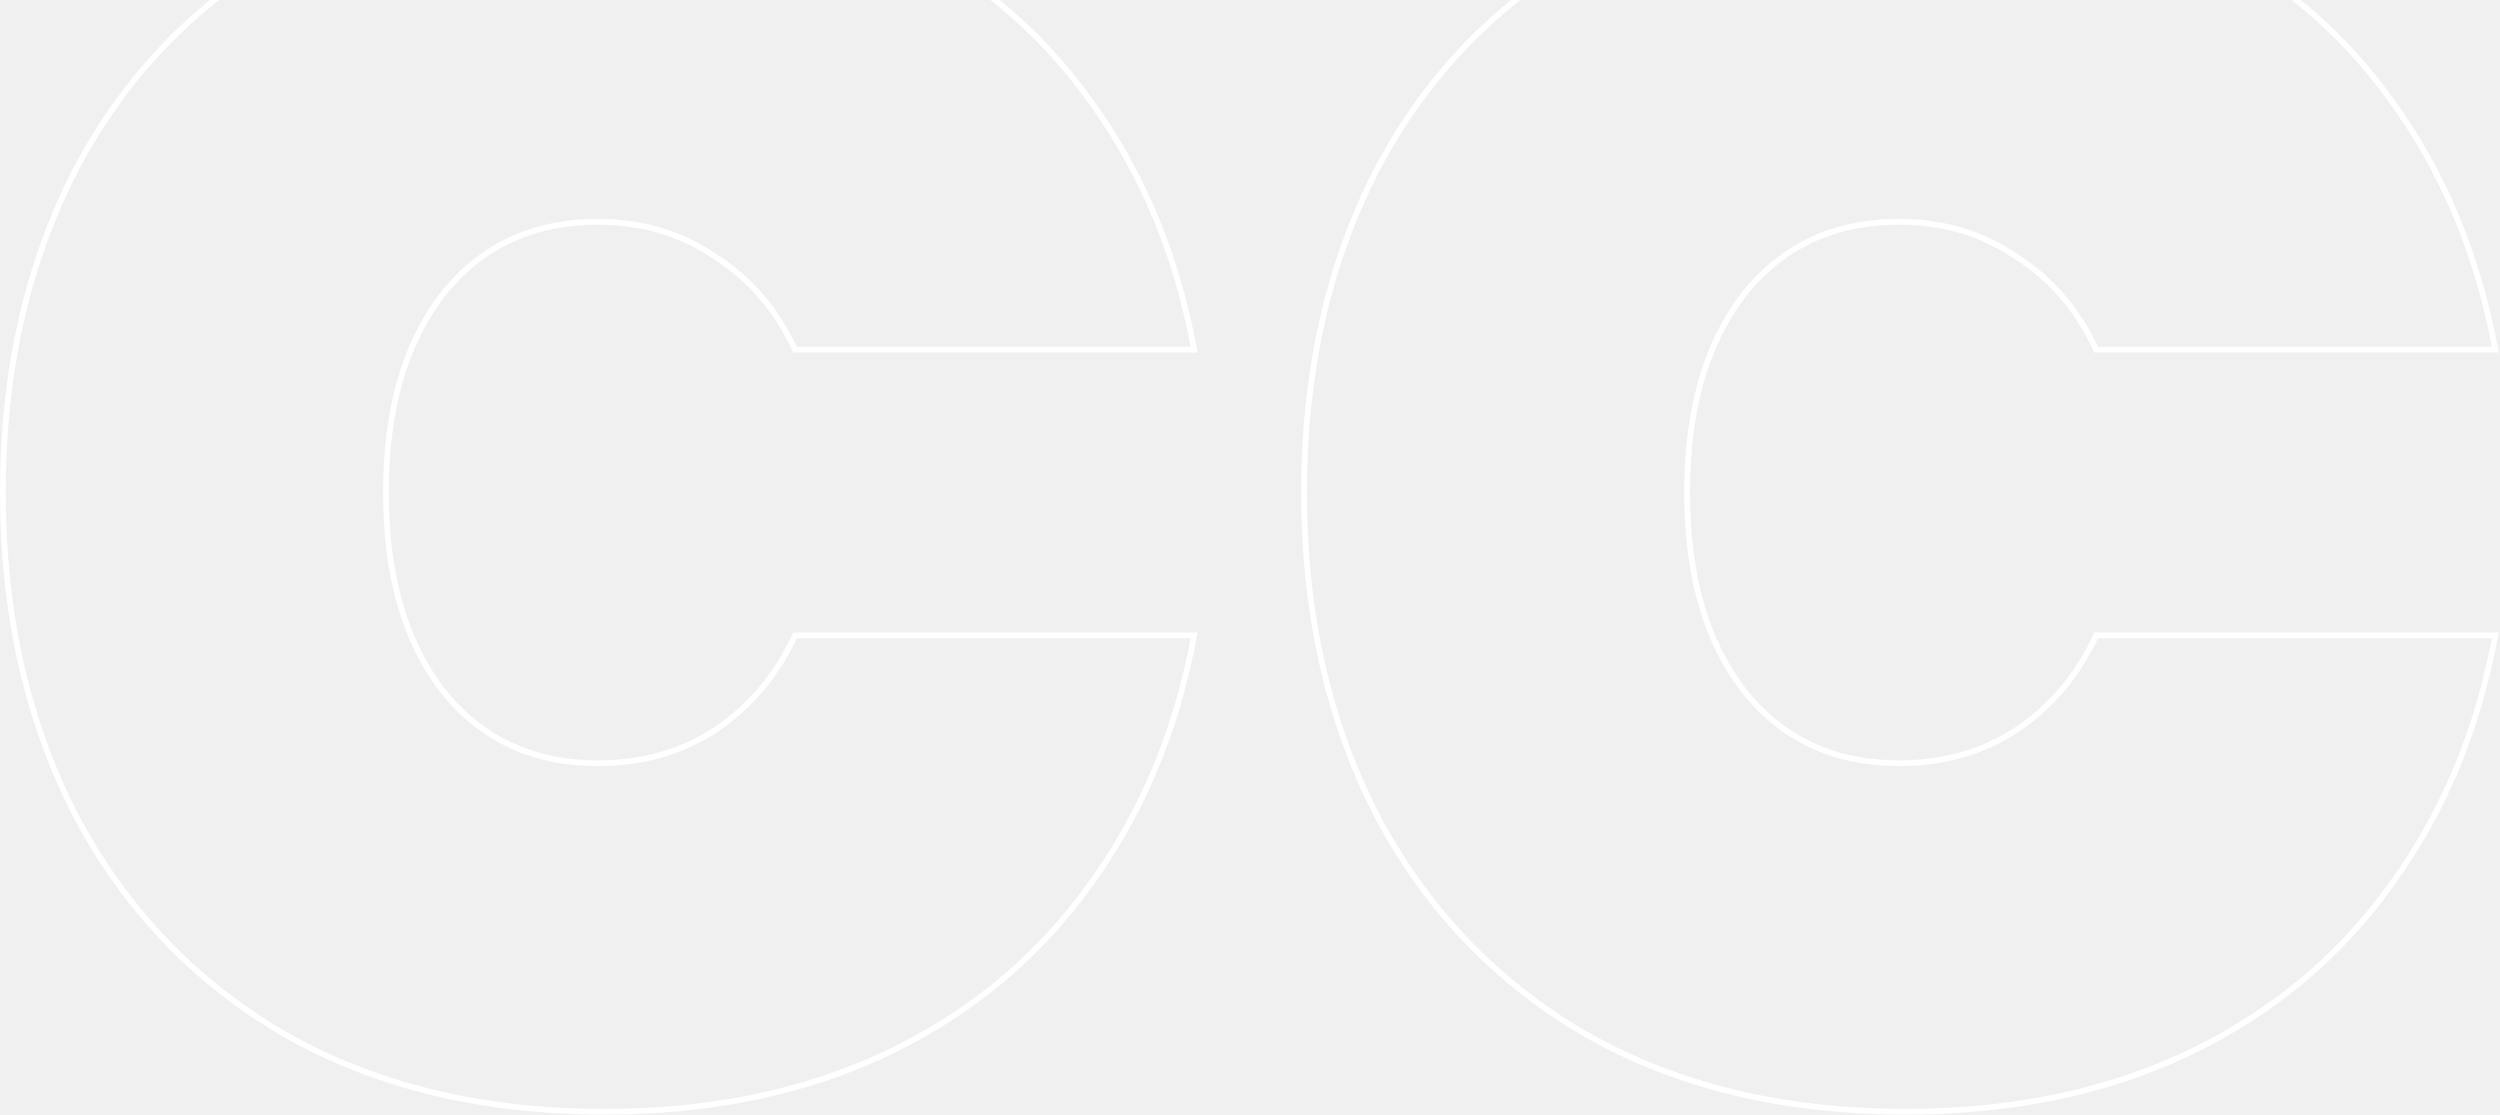
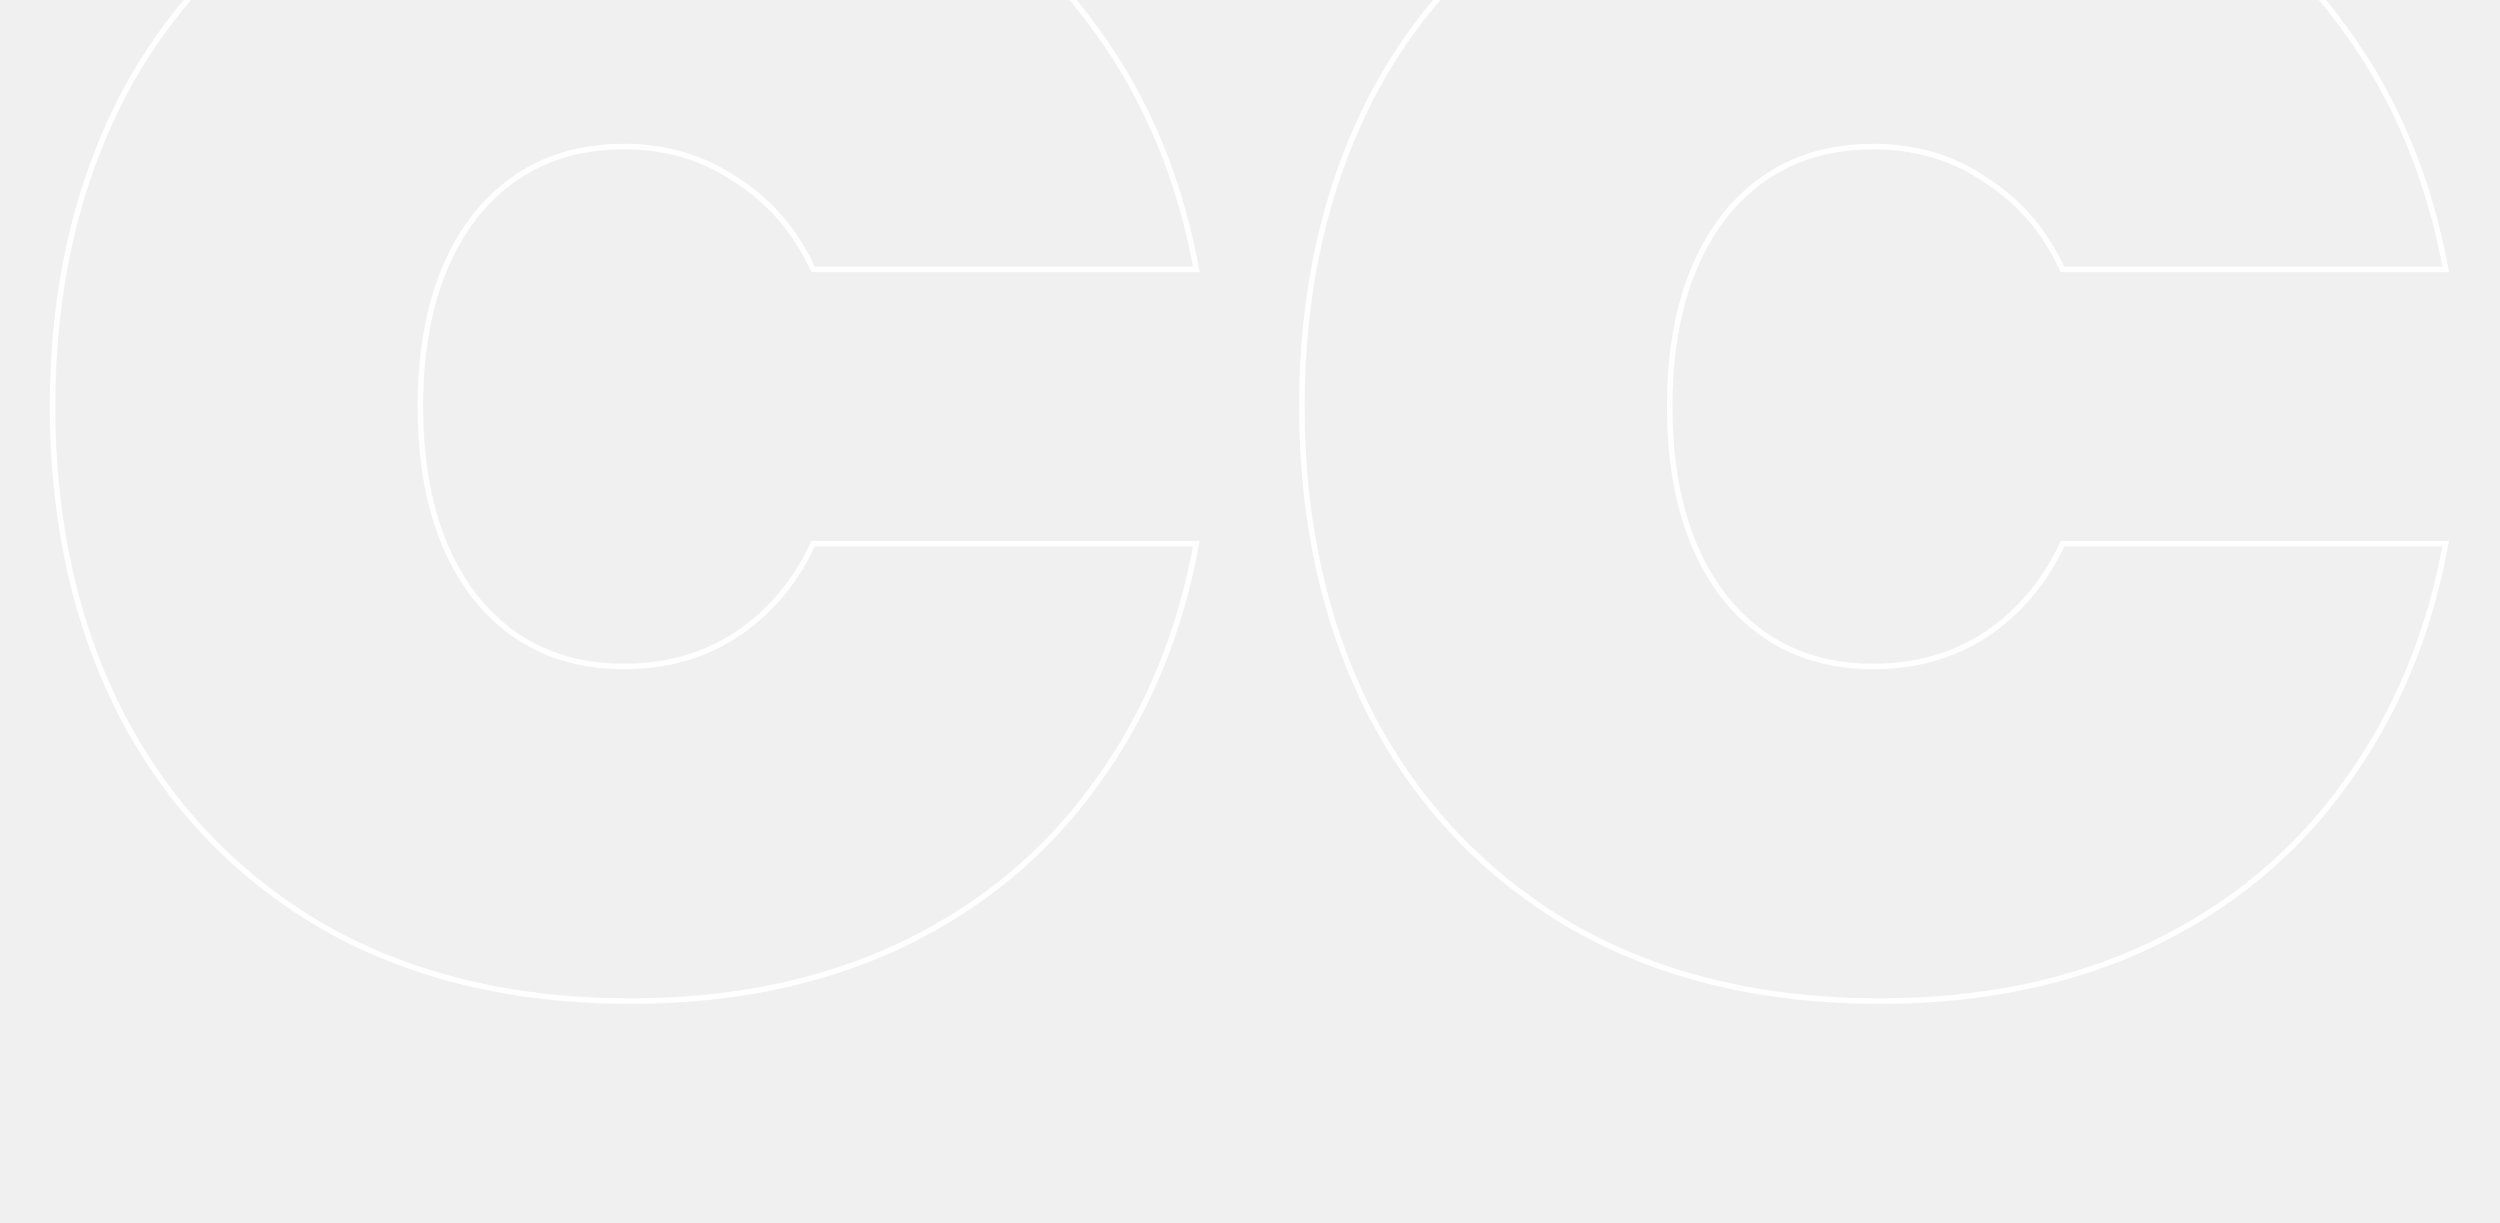
- <svg xmlns="http://www.w3.org/2000/svg" width="868" height="387" viewBox="0 0 868 387" fill="none">
-   <mask id="path-1-inside-1_7603_2946" fill="white">
-     <path d="M7.15256e-07 171C7.15256e-07 129 8.4 91.6 25.2 58.8C42.4 26 66.8 0.6 98.4 -17.4C130 -35.8 167.2 -45 210 -45C246.8 -45 279.6 -38 308.4 -24C337.6 -10.4 361.2 9 379.2 34.2C397.6 59.4 409.8 88.8 415.8 122.4H275.4C269 108.4 259.8 97.6 247.8 90C236.2 82 222.8 78 207.6 78C185.2 78 167.4 86.4 154.2 103.2C141.4 120 135 142.6 135 171C135 199.4 141.4 222 154.2 238.8C167.4 255.6 185.2 264 207.6 264C222.8 264 236.2 260.2 247.8 252.6C259.8 244.6 269 233.6 275.4 219.6H415.8C409.8 253.2 397.6 282.6 379.2 307.8C361.2 333 337.6 352.6 308.4 366.6C279.6 380.2 246.8 387 210 387C167.2 387 130 378 98.4 360C66.8 341.6 42.4 316 25.2 283.2C8.4 250.4 7.15256e-07 213 7.15256e-07 171ZM451.758 171C451.758 129 460.158 91.6 476.958 58.8C494.158 26 518.558 0.6 550.158 -17.4C581.758 -35.8 618.958 -45 661.758 -45C698.558 -45 731.358 -38 760.158 -24C789.358 -10.4 812.958 9 830.958 34.2C849.358 59.4 861.558 88.8 867.558 122.4H727.158C720.758 108.4 711.558 97.6 699.558 90C687.958 82 674.558 78 659.358 78C636.958 78 619.158 86.4 605.958 103.2C593.158 120 586.758 142.6 586.758 171C586.758 199.4 593.158 222 605.958 238.8C619.158 255.6 636.958 264 659.358 264C674.558 264 687.958 260.2 699.558 252.6C711.558 244.6 720.758 233.6 727.158 219.6H867.558C861.558 253.2 849.358 282.6 830.958 307.8C812.958 333 789.358 352.6 760.158 366.6C731.358 380.2 698.558 387 661.758 387C618.958 387 581.758 378 550.158 360C518.558 341.6 494.158 316 476.958 283.2C460.158 250.4 451.758 213 451.758 171Z" />
-   </mask>
-   <path d="M25.2 58.8L23.429 57.871L23.424 57.88L23.42 57.888L25.2 58.8ZM98.4 -17.4L99.39 -15.662L99.398 -15.667L99.406 -15.672L98.4 -17.4ZM308.4 -24L307.526 -22.201L307.541 -22.194L307.556 -22.187L308.4 -24ZM379.2 34.2L377.573 35.362L377.579 35.371L377.585 35.379L379.2 34.2ZM415.8 122.4V124.4H418.189L417.769 122.048L415.8 122.4ZM275.4 122.4L273.581 123.232L274.115 124.4H275.4V122.4ZM247.8 90L246.665 91.646L246.697 91.669L246.73 91.69L247.8 90ZM154.2 103.2L152.627 101.964L152.618 101.976L152.609 101.988L154.2 103.2ZM154.2 238.8L152.609 240.012L152.618 240.024L152.627 240.036L154.2 238.8ZM247.8 252.6L248.896 254.273L248.903 254.269L248.909 254.264L247.8 252.6ZM275.4 219.6V217.6H274.115L273.581 218.768L275.4 219.6ZM415.8 219.6L417.769 219.952L418.189 217.6H415.8V219.6ZM379.2 307.8L377.585 306.621L377.579 306.629L377.573 306.638L379.2 307.8ZM308.4 366.6L309.254 368.409L309.265 368.403L308.4 366.6ZM98.4 360L97.394 361.728L97.402 361.733L97.41 361.738L98.4 360ZM25.2 283.2L23.42 284.112L23.424 284.12L23.429 284.129L25.2 283.2ZM2 171C2 129.272 10.344 92.192 26.98 59.712L23.42 57.888C6.456 91.008 -2 128.728 -2 171H2ZM26.971 59.729C43.997 27.261 68.129 2.145 99.39 -15.662L97.41 -19.138C65.471 -0.945 40.803 24.739 23.429 57.871L26.971 59.729ZM99.406 -15.672C130.652 -33.865 167.493 -43 210 -43V-47C166.907 -47 129.348 -37.735 97.394 -19.128L99.406 -15.672ZM210 -43C246.542 -43 279.036 -36.05 307.526 -22.201L309.274 -25.799C280.164 -39.95 247.058 -47 210 -47V-43ZM307.556 -22.187C336.456 -8.727 359.781 10.455 377.573 35.362L380.828 33.038C362.619 7.545 338.744 -12.073 309.244 -25.813L307.556 -22.187ZM377.585 35.379C395.789 60.312 407.879 89.422 413.831 122.752L417.769 122.048C411.721 88.178 399.411 58.488 380.815 33.021L377.585 35.379ZM415.8 120.4H275.4V124.4H415.8V120.4ZM277.219 121.568C270.672 107.247 261.225 96.135 248.87 88.31L246.73 91.69C258.375 99.065 267.328 109.553 273.581 123.232L277.219 121.568ZM248.935 88.354C236.975 80.105 223.172 76 207.6 76V80C222.428 80 235.425 83.895 246.665 91.646L248.935 88.354ZM207.6 76C184.621 76 166.227 84.655 152.627 101.964L155.773 104.436C168.573 88.145 185.779 80 207.6 80V76ZM152.609 101.988C139.465 119.239 133 142.312 133 171H137C137 142.888 143.335 120.761 155.791 104.412L152.609 101.988ZM133 171C133 199.688 139.465 222.761 152.609 240.012L155.791 237.588C143.335 221.239 137 199.112 137 171H133ZM152.627 240.036C166.227 257.345 184.621 266 207.6 266V262C185.779 262 168.573 253.855 155.773 237.564L152.627 240.036ZM207.6 266C223.15 266 236.939 262.107 248.896 254.273L246.704 250.927C235.461 258.293 222.45 262 207.6 262V266ZM248.909 254.264C261.24 246.044 270.675 234.746 277.219 220.432L273.581 218.768C267.325 232.454 258.36 243.156 246.691 250.936L248.909 254.264ZM275.4 221.6H415.8V217.6H275.4V221.6ZM413.831 219.248C407.879 252.578 395.789 281.688 377.585 306.621L380.815 308.979C399.411 283.512 411.721 253.822 417.769 219.952L413.831 219.248ZM377.573 306.638C359.778 331.55 336.446 350.936 307.535 364.797L309.265 368.403C338.755 354.264 362.622 334.45 380.828 308.962L377.573 306.638ZM307.546 364.792C279.052 378.247 246.55 385 210 385V389C247.05 389 280.148 382.153 309.254 368.409L307.546 364.792ZM210 385C167.485 385 130.639 376.062 99.39 358.262L97.41 361.738C129.361 379.938 166.915 389 210 389V385ZM99.406 358.272C68.136 340.063 43.999 314.743 26.971 282.271L23.429 284.129C40.801 317.257 65.464 343.137 97.394 361.728L99.406 358.272ZM26.98 282.288C10.344 249.808 2 212.728 2 171H-2C-2 213.272 6.456 250.992 23.42 284.112L26.98 282.288ZM476.958 58.8L475.187 57.871L475.182 57.88L475.178 57.888L476.958 58.8ZM550.158 -17.4L551.148 -15.662L551.156 -15.667L551.164 -15.672L550.158 -17.4ZM760.158 -24L759.283 -22.201L759.298 -22.194L759.313 -22.187L760.158 -24ZM830.958 34.2L829.33 35.362L829.336 35.371L829.343 35.379L830.958 34.2ZM867.558 122.4V124.4H869.947L869.527 122.048L867.558 122.4ZM727.158 122.4L725.339 123.232L725.873 124.4H727.158V122.4ZM699.558 90L698.422 91.646L698.455 91.669L698.488 91.69L699.558 90ZM605.958 103.2L604.385 101.964L604.376 101.976L604.367 101.988L605.958 103.2ZM605.958 238.8L604.367 240.012L604.376 240.024L604.385 240.036L605.958 238.8ZM699.558 252.6L700.654 254.273L700.661 254.269L700.667 254.264L699.558 252.6ZM727.158 219.6V217.6H725.873L725.339 218.768L727.158 219.6ZM867.558 219.6L869.527 219.952L869.947 217.6H867.558V219.6ZM830.958 307.8L829.343 306.621L829.336 306.629L829.33 306.638L830.958 307.8ZM760.158 366.6L761.012 368.409L761.022 368.403L760.158 366.6ZM550.158 360L549.151 361.728L549.16 361.733L549.168 361.738L550.158 360ZM476.958 283.2L475.178 284.112L475.182 284.12L475.187 284.129L476.958 283.2ZM453.758 171C453.758 129.272 462.101 92.192 478.738 59.712L475.178 57.888C458.214 91.008 449.758 128.728 449.758 171H453.758ZM478.729 59.729C495.755 27.261 519.887 2.145 551.148 -15.662L549.168 -19.138C517.229 -0.945 492.561 24.739 475.187 57.871L478.729 59.729ZM551.164 -15.672C582.41 -33.865 619.251 -43 661.758 -43V-47C618.665 -47 581.106 -37.735 549.151 -19.128L551.164 -15.672ZM661.758 -43C698.3 -43 730.794 -36.05 759.283 -22.201L761.032 -25.799C731.922 -39.95 698.816 -47 661.758 -47V-43ZM759.313 -22.187C788.214 -8.727 811.539 10.455 829.33 35.362L832.585 33.038C814.377 7.545 790.502 -12.073 761.002 -25.813L759.313 -22.187ZM829.343 35.379C847.547 60.312 859.637 89.422 865.589 122.752L869.527 122.048C863.478 88.178 851.169 58.488 832.573 33.021L829.343 35.379ZM867.558 120.4H727.158V124.4H867.558V120.4ZM728.977 121.568C722.43 107.247 712.983 96.135 700.628 88.31L698.488 91.69C710.133 99.065 719.086 109.553 725.339 123.232L728.977 121.568ZM700.693 88.354C688.733 80.105 674.93 76 659.358 76V80C674.186 80 687.183 83.895 698.422 91.646L700.693 88.354ZM659.358 76C636.379 76 617.985 84.655 604.385 101.964L607.53 104.436C620.331 88.145 637.537 80 659.358 80V76ZM604.367 101.988C591.223 119.239 584.758 142.312 584.758 171H588.758C588.758 142.888 595.092 120.761 607.549 104.412L604.367 101.988ZM584.758 171C584.758 199.688 591.223 222.761 604.367 240.012L607.549 237.588C595.092 221.239 588.758 199.112 588.758 171H584.758ZM604.385 240.036C617.985 257.345 636.379 266 659.358 266V262C637.537 262 620.331 253.855 607.53 237.564L604.385 240.036ZM659.358 266C674.908 266 688.697 262.107 700.654 254.273L698.462 250.927C687.219 258.293 674.207 262 659.358 262V266ZM700.667 254.264C712.998 246.044 722.433 234.746 728.977 220.432L725.339 218.768C719.083 232.454 710.118 243.156 698.448 250.936L700.667 254.264ZM727.158 221.6H867.558V217.6H727.158V221.6ZM865.589 219.248C859.637 252.578 847.547 281.688 829.343 306.621L832.573 308.979C851.169 283.512 863.478 253.822 869.527 219.952L865.589 219.248ZM829.33 306.638C811.536 331.55 788.203 350.936 759.293 364.797L761.022 368.403C790.512 354.264 814.38 334.45 832.585 308.962L829.33 306.638ZM759.304 364.792C730.809 378.247 698.308 385 661.758 385V389C698.807 389 731.906 382.153 761.012 368.409L759.304 364.792ZM661.758 385C619.243 385 582.397 376.062 551.148 358.262L549.168 361.738C581.119 379.938 618.672 389 661.758 389V385ZM551.164 358.272C519.894 340.063 495.757 314.743 478.729 282.271L475.187 284.129C492.559 317.257 517.222 343.137 549.151 361.728L551.164 358.272ZM478.738 282.288C462.101 249.808 453.758 212.728 453.758 171H449.758C449.758 213.272 458.214 250.992 475.178 284.112L478.738 282.288Z" fill="white" mask="url(#path-1-inside-1_7603_2946)" />
+ <svg xmlns="http://www.w3.org/2000/svg" width="904" height="442" viewBox="0 0 904 442" fill="none">
+   <g clip-path="url(#clip0_10210_4510)">
+     <mask id="path-1-inside-1_10210_4510" fill="white">
+       <path d="M18 147C18 105 26.4 67.6 43.2 34.8C60.4 2 84.8 -23.4 116.4 -41.4C148 -59.8 185.2 -69 228 -69C264.8 -69 297.6 -62 326.4 -48C355.6 -34.4 379.2 -15 397.2 10.2C415.6 35.4 427.8 64.8 433.8 98.4H293.4C287 84.4 277.8 73.6 265.8 66C254.2 58 240.8 54 225.6 54C203.2 54 185.4 62.4 172.2 79.2C159.4 96 153 118.6 153 147C153 175.4 159.4 198 172.2 214.8C185.4 231.6 203.2 240 225.6 240C240.8 240 254.2 236.2 265.8 228.6C277.8 220.6 287 209.6 293.4 195.6H433.8C427.8 229.2 415.6 258.6 397.2 283.8C379.2 309 355.6 328.6 326.4 342.6C297.6 356.2 264.8 363 228 363C185.2 363 148 354 116.4 336C84.8 317.6 60.4 292 43.2 259.2C26.4 226.4 18 189 18 147ZM469.758 147C469.758 105 478.158 67.6 494.958 34.8C512.158 2 536.558 -23.4 568.158 -41.4C599.758 -59.8 636.958 -69 679.758 -69C716.558 -69 749.358 -62 778.158 -48C807.358 -34.4 830.958 -15 848.958 10.2C867.358 35.4 879.558 64.8 885.558 98.4H745.158C738.758 84.4 729.558 73.6 717.558 66C705.958 58 692.558 54 677.358 54C654.958 54 637.158 62.4 623.958 79.2C611.158 96 604.758 118.6 604.758 147C604.758 175.4 611.158 198 623.958 214.8C637.158 231.6 654.958 240 677.358 240C692.558 240 705.958 236.2 717.558 228.6C729.558 220.6 738.758 209.6 745.158 195.6H885.558C879.558 229.2 867.358 258.6 848.958 283.8C830.958 309 807.358 328.6 778.158 342.6C749.358 356.2 716.558 363 679.758 363C636.958 363 599.758 354 568.158 336C536.558 317.6 512.158 292 494.958 259.2C478.158 226.4 469.758 189 469.758 147Z" />
+     </mask>
+     <path d="M43.2 34.8L41.429 33.871L41.424 33.88L41.42 33.888L43.2 34.8ZM116.4 -41.4L117.39 -39.662L117.398 -39.667L117.406 -39.672L116.4 -41.4ZM326.4 -48L325.526 -46.201L325.541 -46.194L325.556 -46.187L326.4 -48ZM397.2 10.2L395.573 11.363L395.579 11.371L395.585 11.379L397.2 10.2ZM433.8 98.4V100.4H436.189L435.769 98.048L433.8 98.4ZM293.4 98.4L291.581 99.231L292.115 100.4H293.4V98.4ZM265.8 66L264.665 67.646L264.697 67.669L264.73 67.69L265.8 66ZM172.2 79.2L170.627 77.964L170.618 77.976L170.609 77.988L172.2 79.2ZM172.2 214.8L170.609 216.012L170.618 216.024L170.627 216.036L172.2 214.8ZM265.8 228.6L266.896 230.273L266.903 230.269L266.909 230.264L265.8 228.6ZM293.4 195.6V193.6H292.115L291.581 194.768L293.4 195.6ZM433.8 195.6L435.769 195.952L436.189 193.6H433.8V195.6ZM397.2 283.8L395.585 282.621L395.579 282.629L395.573 282.638L397.2 283.8ZM326.4 342.6L327.254 344.409L327.265 344.403L326.4 342.6ZM116.4 336L115.394 337.728L115.402 337.733L115.41 337.738L116.4 336ZM43.2 259.2L41.42 260.112L41.424 260.12L41.429 260.129L43.2 259.2ZM20 147C20 105.272 28.344 68.192 44.98 35.712L41.42 33.888C24.456 67.008 16 104.728 16 147H20ZM44.971 35.729C61.997 3.261 86.129 -21.855 117.39 -39.662L115.41 -43.138C83.471 -24.945 58.803 0.739 41.429 33.871L44.971 35.729ZM117.406 -39.672C148.652 -57.865 185.493 -67 228 -67V-71C184.907 -71 147.348 -61.735 115.394 -43.128L117.406 -39.672ZM228 -67C264.542 -67 297.036 -60.05 325.526 -46.201L327.274 -49.799C298.164 -63.95 265.058 -71 228 -71V-67ZM325.556 -46.187C354.456 -32.727 377.781 -13.545 395.573 11.363L398.828 9.038C380.619 -16.455 356.744 -36.073 327.244 -49.813L325.556 -46.187ZM395.585 11.379C413.789 36.312 425.879 65.422 431.831 98.752L435.769 98.048C429.721 64.178 417.411 34.488 398.815 9.021L395.585 11.379ZM433.8 96.4H293.4V100.4H433.8V96.4ZM295.219 97.569C288.672 83.247 279.225 72.135 266.87 64.31L264.73 67.69C276.375 75.065 285.328 85.553 291.581 99.231L295.219 97.569ZM266.935 64.354C254.975 56.105 241.172 52 225.6 52V56C240.428 56 253.425 59.895 264.665 67.646L266.935 64.354ZM225.6 52C202.621 52 184.227 60.655 170.627 77.964L173.773 80.436C186.573 64.145 203.779 56 225.6 56V52ZM170.609 77.988C157.465 95.239 151 118.312 151 147H155C155 118.888 161.335 96.761 173.791 80.412L170.609 77.988ZM151 147C151 175.688 157.465 198.761 170.609 216.012L173.791 213.588C161.335 197.239 155 175.112 155 147H151ZM170.627 216.036C184.227 233.345 202.621 242 225.6 242V238C203.779 238 186.573 229.855 173.773 213.564L170.627 216.036ZM225.6 242C241.15 242 254.939 238.107 266.896 230.273L264.704 226.927C253.461 234.293 240.45 238 225.6 238V242ZM266.909 230.264C279.24 222.044 288.675 210.746 295.219 196.432L291.581 194.768C285.325 208.454 276.36 219.156 264.691 226.936L266.909 230.264ZM293.4 197.6H433.8V193.6H293.4V197.6ZM431.831 195.248C425.879 228.578 413.789 257.688 395.585 282.621L398.815 284.979C417.411 259.512 429.721 229.822 435.769 195.952L431.831 195.248ZM395.573 282.638C377.778 307.55 354.446 326.936 325.535 340.797L327.265 344.403C356.755 330.264 380.622 310.45 398.828 284.962L395.573 282.638ZM325.546 340.792C297.052 354.247 264.55 361 228 361V365C265.05 365 298.148 358.153 327.254 344.409L325.546 340.792ZM228 361C185.485 361 148.639 352.062 117.39 334.262L115.41 337.738C147.361 355.938 184.915 365 228 365V361ZM117.406 334.272C86.136 316.063 61.999 290.743 44.971 258.271L41.429 260.129C58.801 293.257 83.464 319.137 115.394 337.728L117.406 334.272ZM44.98 258.288C28.344 225.808 20 188.728 20 147H16C16 189.272 24.456 226.992 41.42 260.112L44.98 258.288ZM494.958 34.8L493.187 33.871L493.182 33.88L493.178 33.888L494.958 34.8ZM568.158 -41.4L569.148 -39.662L569.156 -39.667L569.164 -39.672L568.158 -41.4ZM778.158 -48L777.283 -46.201L777.298 -46.194L777.313 -46.187L778.158 -48ZM848.958 10.2L847.33 11.363L847.336 11.371L847.343 11.379L848.958 10.2ZM885.558 98.4V100.4H887.947L887.527 98.048L885.558 98.4ZM745.158 98.4L743.339 99.231L743.873 100.4H745.158V98.4ZM717.558 66L716.422 67.646L716.455 67.669L716.488 67.69L717.558 66ZM623.958 79.2L622.385 77.964L622.376 77.976L622.367 77.988L623.958 79.2ZM623.958 214.8L622.367 216.012L622.376 216.024L622.385 216.036L623.958 214.8ZM717.558 228.6L718.654 230.273L718.661 230.269L718.667 230.264L717.558 228.6ZM745.158 195.6V193.6H743.873L743.339 194.768L745.158 195.6ZM885.558 195.6L887.527 195.952L887.947 193.6H885.558V195.6ZM848.958 283.8L847.343 282.621L847.336 282.629L847.33 282.638L848.958 283.8ZM778.158 342.6L779.012 344.409L779.022 344.403L778.158 342.6ZM568.158 336L567.151 337.728L567.16 337.733L567.168 337.738L568.158 336ZM494.958 259.2L493.178 260.112L493.182 260.12L493.187 260.129L494.958 259.2ZM471.758 147C471.758 105.272 480.101 68.192 496.738 35.712L493.178 33.888C476.214 67.008 467.758 104.728 467.758 147H471.758ZM496.729 35.729C513.755 3.261 537.887 -21.855 569.148 -39.662L567.168 -43.138C535.229 -24.945 510.561 0.739 493.187 33.871L496.729 35.729ZM569.164 -39.672C600.41 -57.865 637.251 -67 679.758 -67V-71C636.665 -71 599.106 -61.735 567.151 -43.128L569.164 -39.672ZM679.758 -67C716.3 -67 748.794 -60.05 777.283 -46.201L779.032 -49.799C749.922 -63.95 716.816 -71 679.758 -71V-67ZM777.313 -46.187C806.214 -32.727 829.539 -13.545 847.33 11.363L850.585 9.038C832.377 -16.455 808.502 -36.073 779.002 -49.813L777.313 -46.187ZM847.343 11.379C865.547 36.312 877.637 65.422 883.589 98.752L887.527 98.048C881.478 64.178 869.169 34.488 850.573 9.021L847.343 11.379ZM885.558 96.4H745.158V100.4H885.558V96.4ZM746.977 97.569C740.43 83.247 730.983 72.135 718.628 64.31L716.488 67.69C728.133 75.065 737.086 85.553 743.339 99.231L746.977 97.569ZM718.693 64.354C706.733 56.105 692.93 52 677.358 52V56C692.186 56 705.183 59.895 716.422 67.646L718.693 64.354ZM677.358 52C654.379 52 635.985 60.655 622.385 77.964L625.53 80.436C638.331 64.145 655.537 56 677.358 56V52ZM622.367 77.988C609.223 95.239 602.758 118.312 602.758 147H606.758C606.758 118.888 613.092 96.761 625.549 80.412L622.367 77.988ZM602.758 147C602.758 175.688 609.223 198.761 622.367 216.012L625.549 213.588C613.092 197.239 606.758 175.112 606.758 147H602.758ZM622.385 216.036C635.985 233.345 654.379 242 677.358 242V238C655.537 238 638.331 229.855 625.53 213.564L622.385 216.036ZM677.358 242C692.908 242 706.697 238.107 718.654 230.273L716.462 226.927C705.219 234.293 692.207 238 677.358 238V242ZM718.667 230.264C730.998 222.044 740.433 210.746 746.977 196.432L743.339 194.768C737.083 208.454 728.118 219.156 716.448 226.936L718.667 230.264ZM745.158 197.6H885.558V193.6H745.158V197.6ZM883.589 195.248C877.637 228.578 865.547 257.688 847.343 282.621L850.573 284.979C869.169 259.512 881.478 229.822 887.527 195.952L883.589 195.248ZM847.33 282.638C829.536 307.55 806.203 326.936 777.293 340.797L779.022 344.403C808.512 330.264 832.38 310.45 850.585 284.962L847.33 282.638ZM777.304 340.792C748.809 354.247 716.308 361 679.758 361V365C716.807 365 749.906 358.153 779.012 344.409L777.304 340.792ZM679.758 361C637.243 361 600.397 352.062 569.148 334.262L567.168 337.738C599.119 355.938 636.672 365 679.758 365V361ZM569.164 334.272C537.894 316.063 513.757 290.743 496.729 258.271L493.187 260.129C510.559 293.257 535.222 319.137 567.151 337.728L569.164 334.272ZM496.738 258.288C480.101 225.808 471.758 188.728 471.758 147H467.758C467.758 189.272 476.214 226.992 493.178 260.112L496.738 258.288Z" fill="white" mask="url(#path-1-inside-1_10210_4510)" />
+   </g>
+   <defs>
+     <clipPath id="clip0_10210_4510">
+       <rect width="904" height="442" fill="white" />
+     </clipPath>
+   </defs>
</svg>
